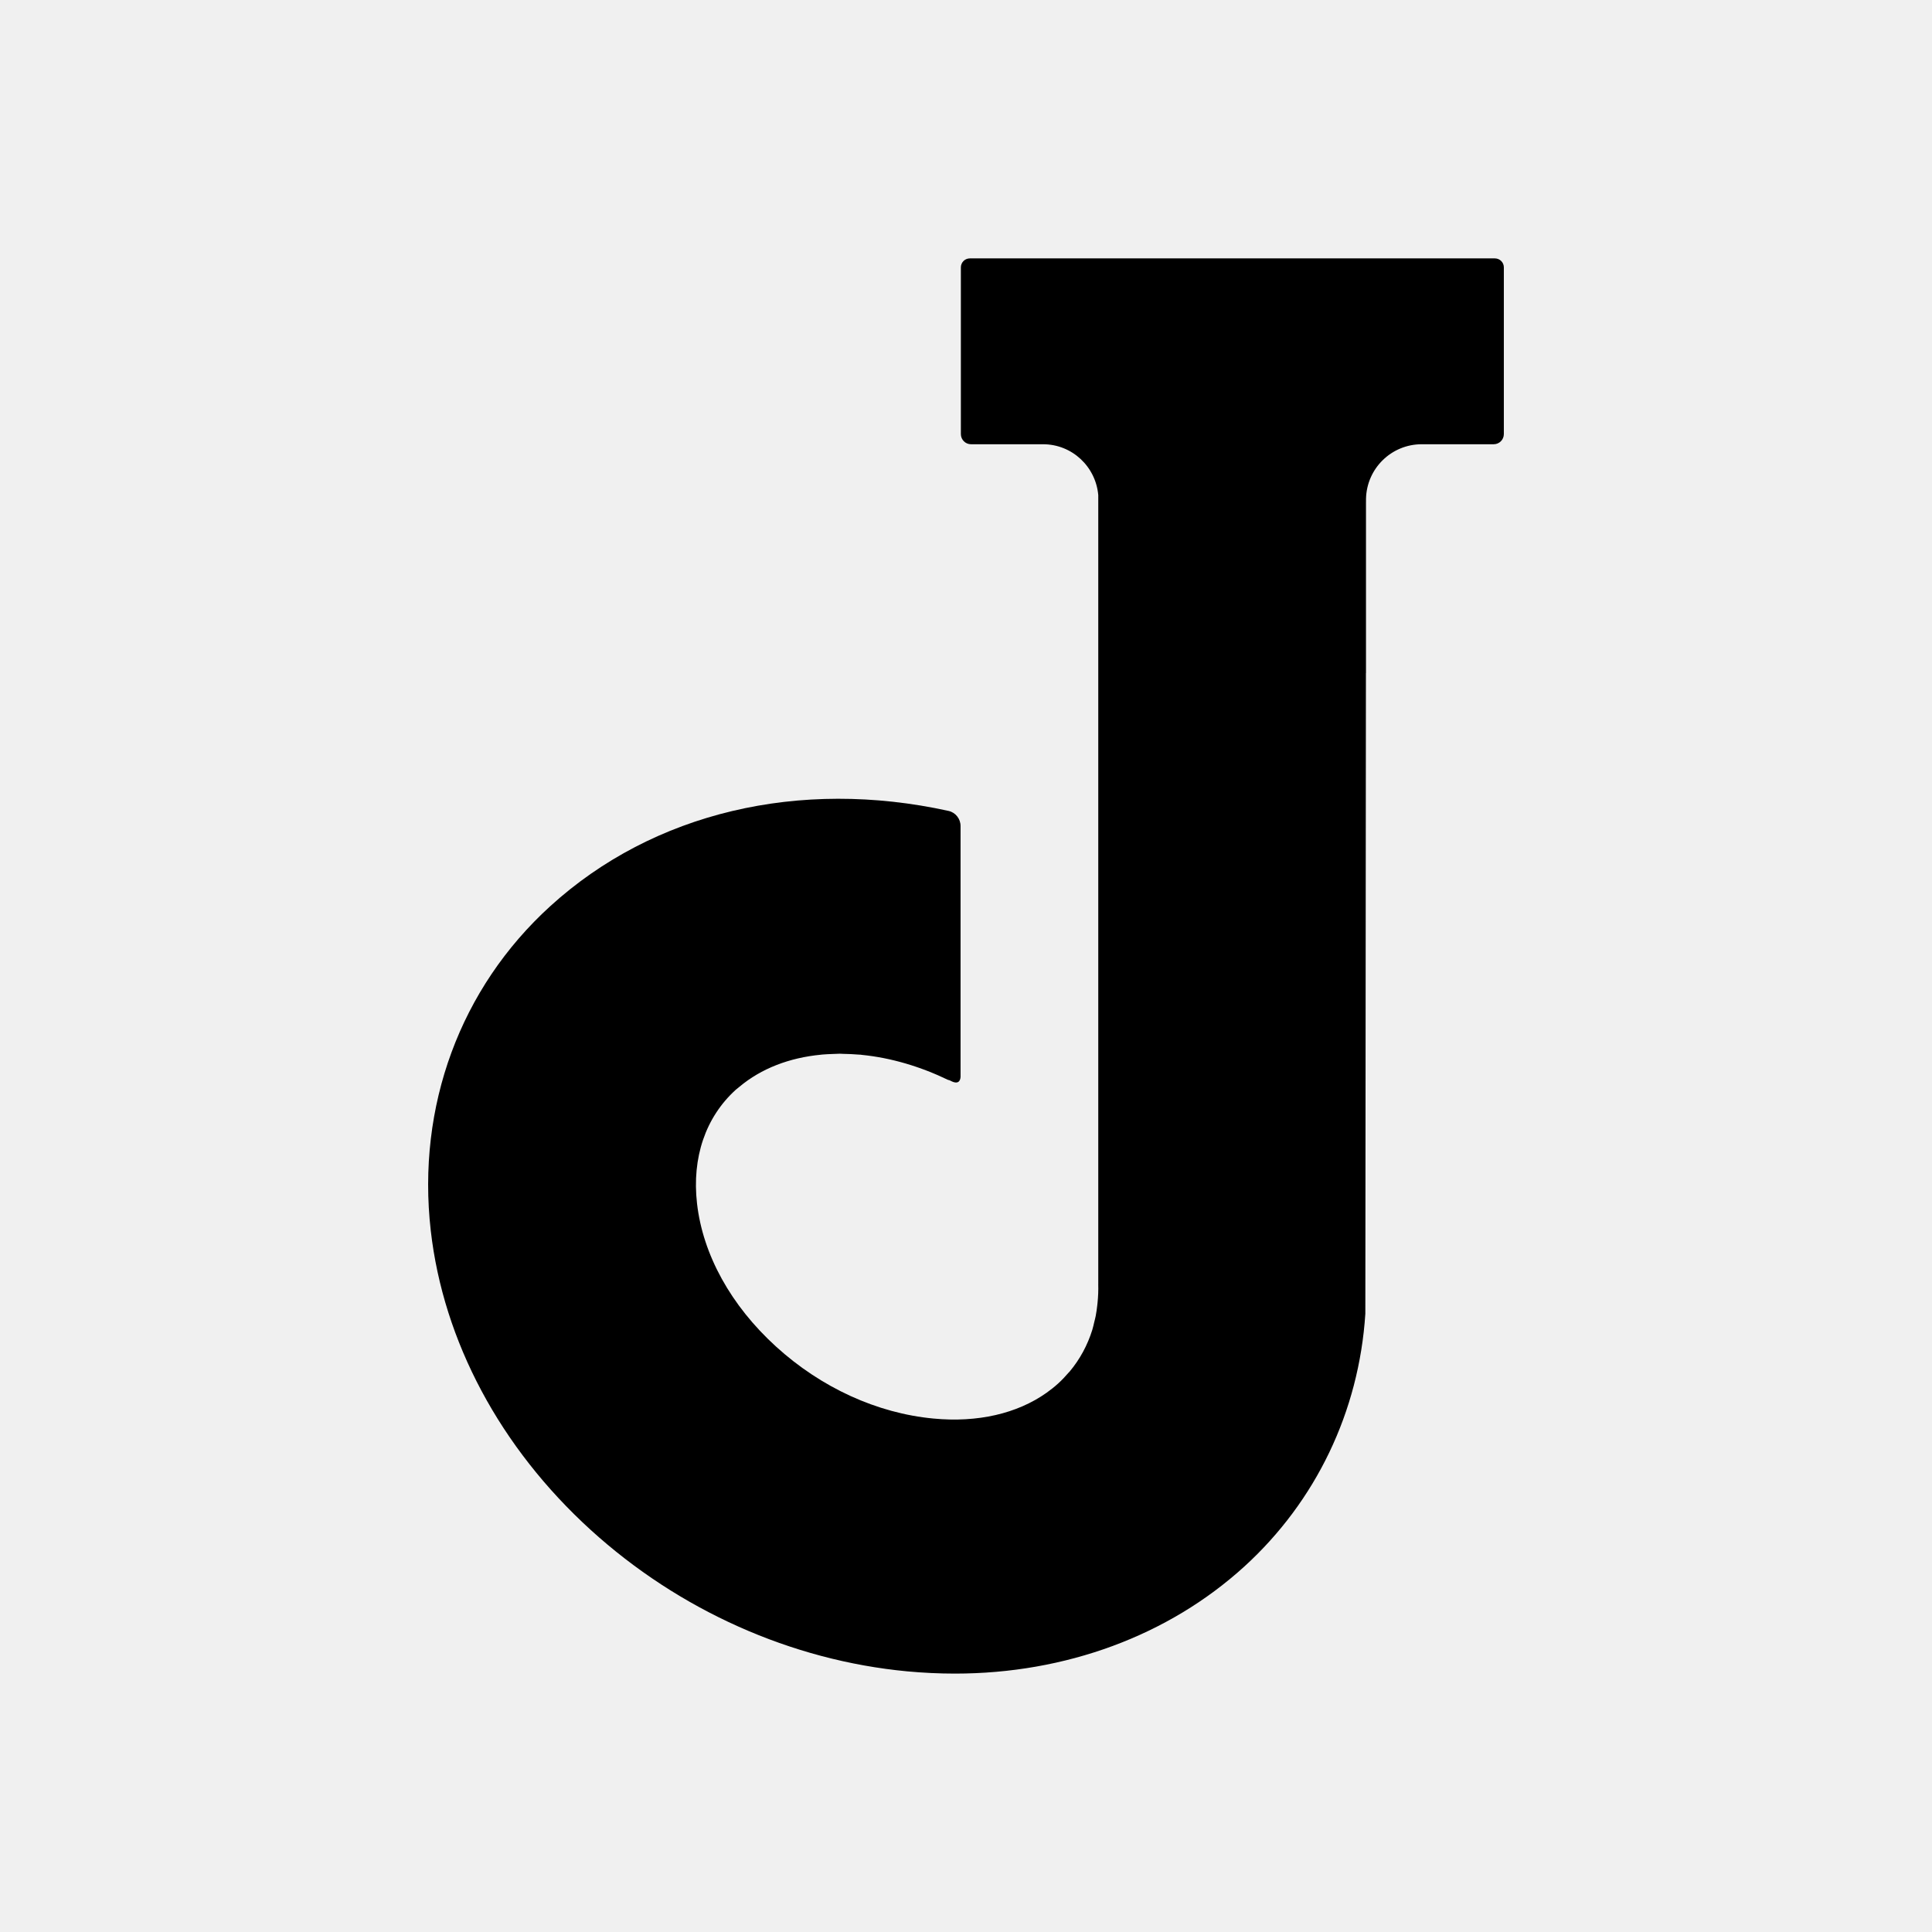
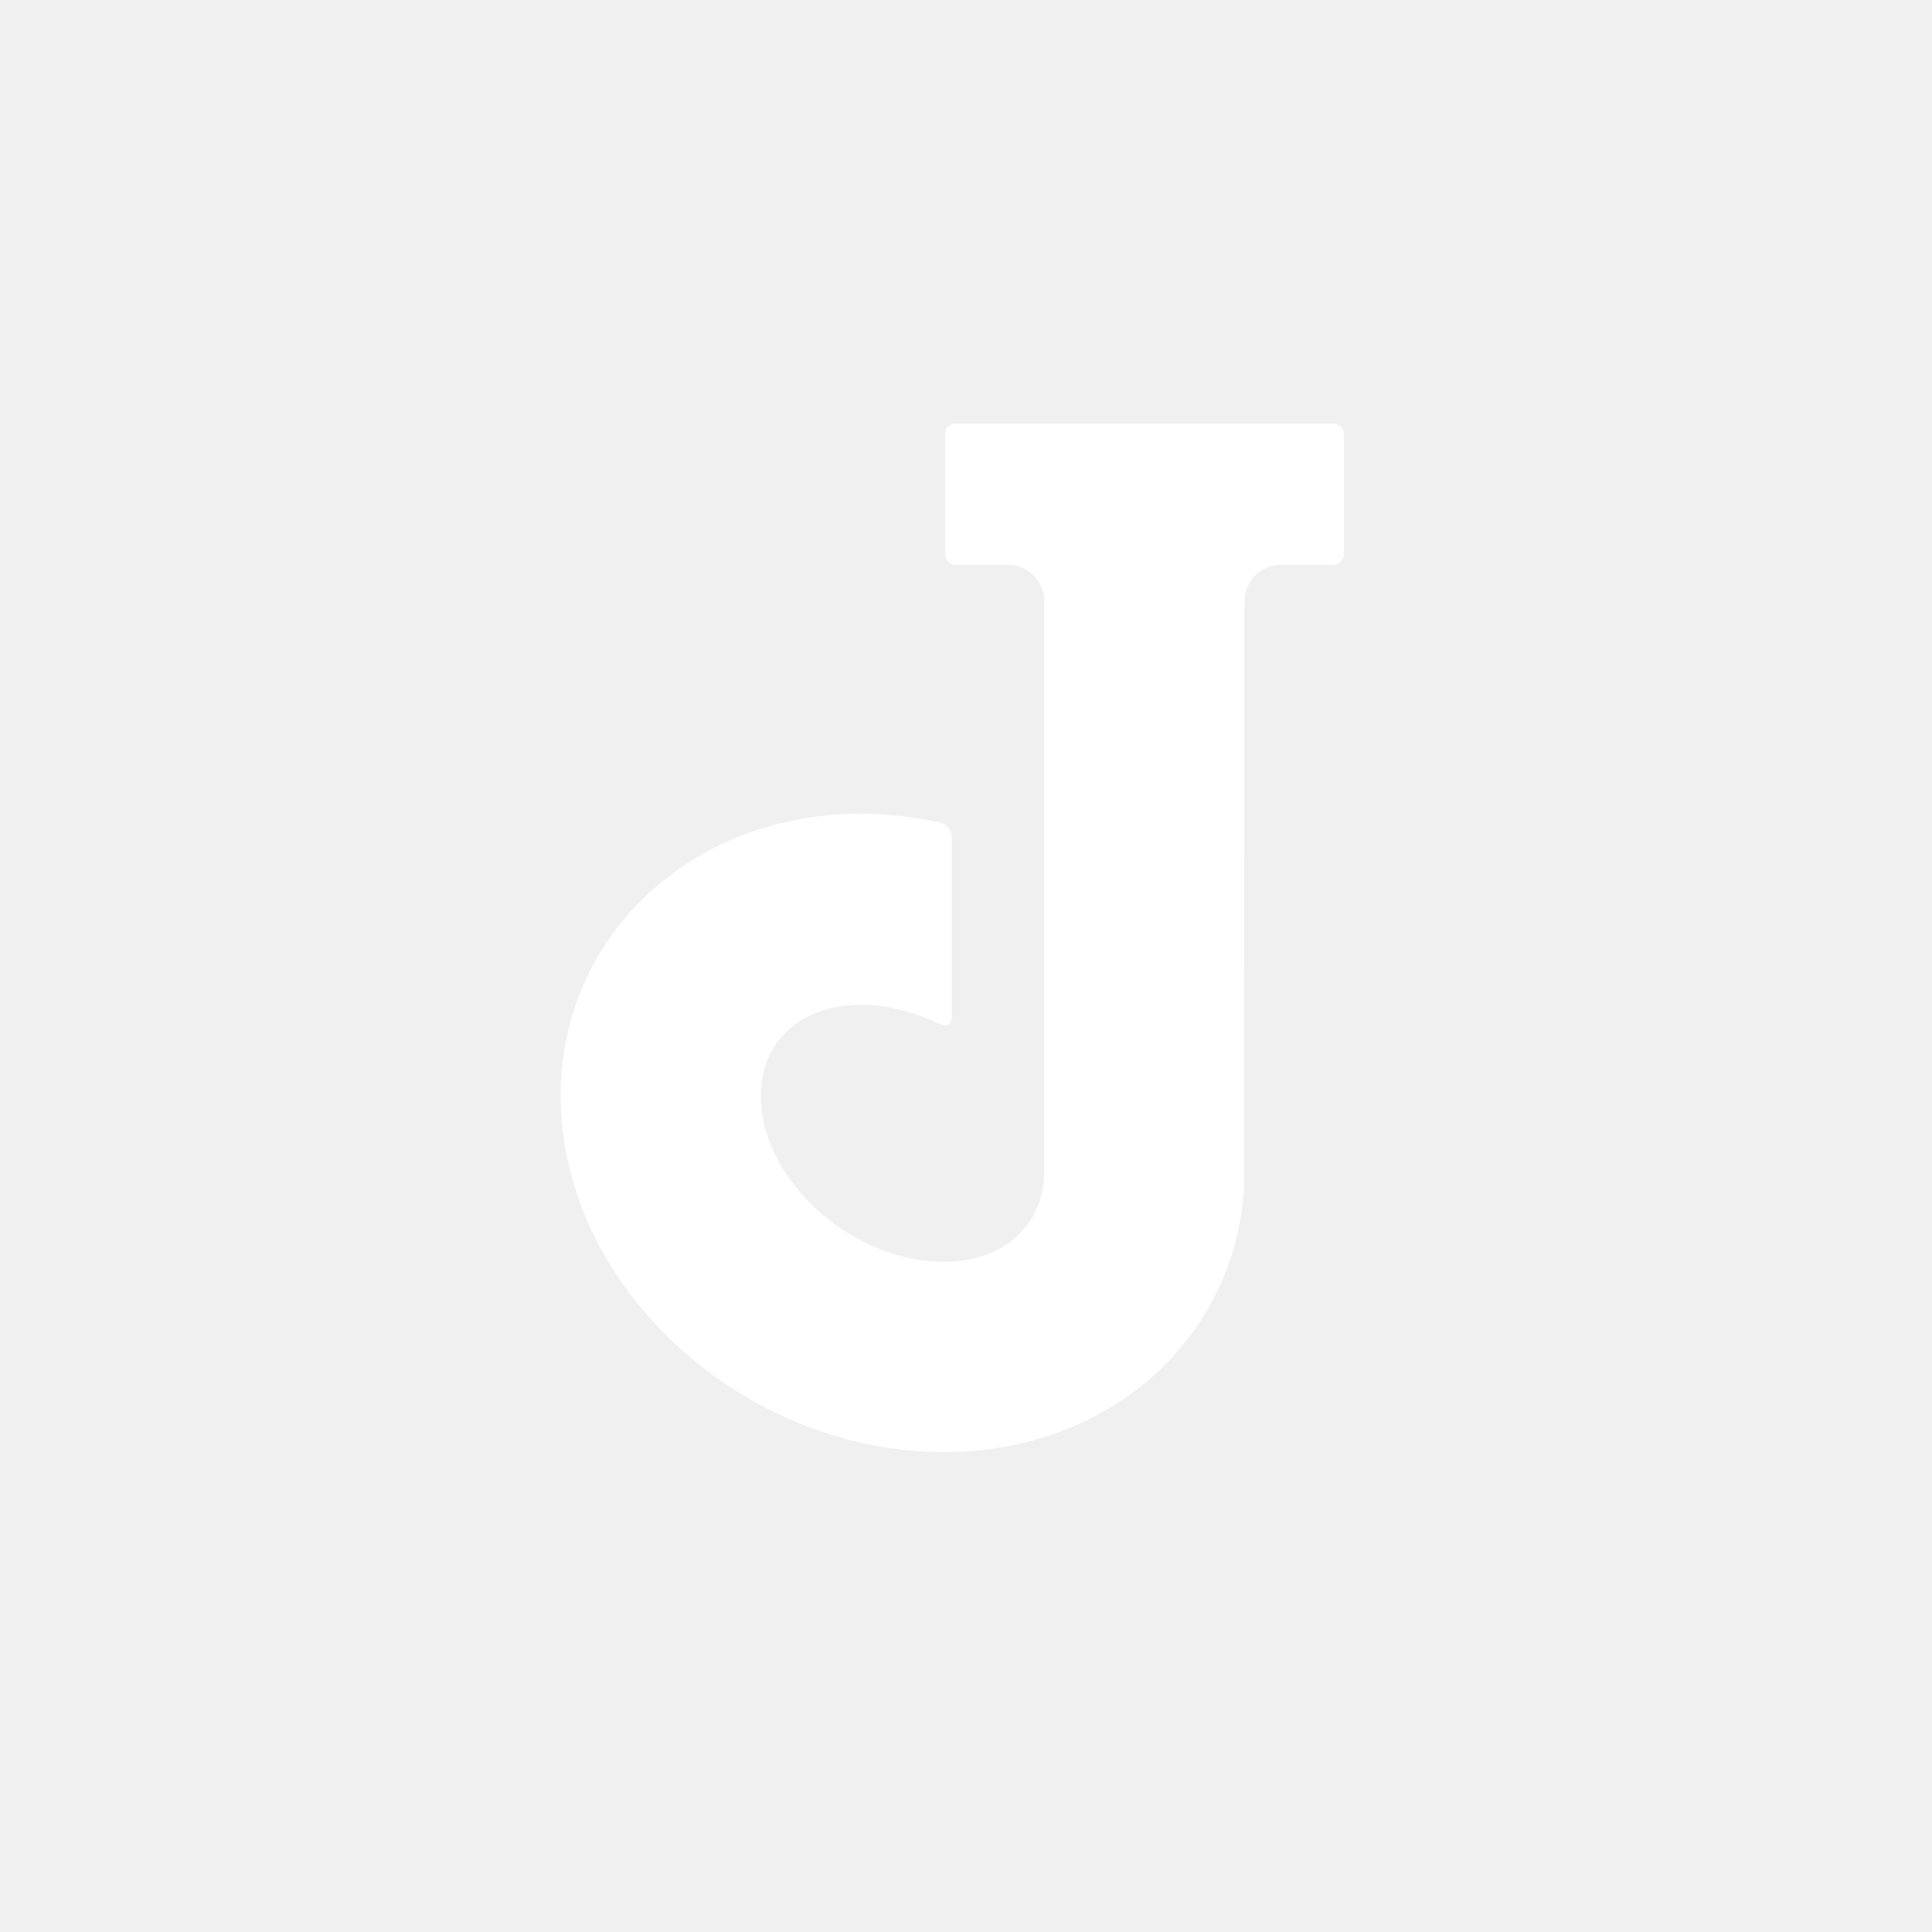
- <svg xmlns="http://www.w3.org/2000/svg" viewBox="0 0 682.667 682.667" height="682.667" width="682.667" xml:space="preserve" id="svg2" version="1.1">
+ <svg xmlns="http://www.w3.org/2000/svg" viewBox="0 0 108 108" height="108" width="108" xml:space="preserve" id="svg2" version="1.1">
  <defs id="defs6" />
-   <path id="path30" style="opacity:1;fill:#000000;fill-opacity:1;fill-rule:nonzero;stroke:none;stroke-width:0.133;stop-opacity:1" d="M 528.212,91.303 H 342.691 c -1.753,0 -3.171,1.419 -3.171,3.169 v 58.912 c 0,1.983 1.605,3.589 3.589,3.589 h 25.436 c 10.288,0 18.631,7.913 19.524,17.969 v 40.391 22.503 214.331 1.519 h -0.007 c 0.064,2.245 -0.025,4.453 -0.244,6.628 -0.024,0.317 -0.067,0.631 -0.105,0.945 -0.147,1.271 -0.309,2.535 -0.556,3.772 -0.135,0.705 -0.325,1.392 -0.495,2.087 -0.228,0.924 -0.412,1.863 -0.696,2.767 -1.677,5.369 -4.329,10.349 -7.997,14.733 -0.135,0.156 -0.301,0.3 -0.435,0.455 -1.119,1.296 -2.293,2.559 -3.593,3.741 -1.312,1.193 -2.701,2.303 -4.161,3.333 -10.379,7.352 -24.348,10.587 -39.956,9.093 -19.901,-1.871 -39.645,-10.896 -55.604,-25.416 -15.956,-14.519 -25.877,-32.483 -27.931,-50.588 -1.847,-16.197 3.007,-30.451 13.656,-40.14 0.028,-0.021 0.053,-0.041 0.075,-0.064 0.412,-0.369 0.865,-0.693 1.289,-1.049 7.621,-6.385 17.556,-10.255 28.893,-11.321 0.128,-0.012 0.251,-0.032 0.372,-0.043 1.193,-0.105 2.409,-0.153 3.636,-0.199 0.641,-0.021 1.275,-0.067 1.925,-0.072 0.216,-0.003 0.421,-0.025 0.637,-0.025 0.387,0 0.788,0.051 1.175,0.056 1.787,0.028 3.587,0.101 5.423,0.259 0.232,0.019 0.453,0.011 0.692,0.032 0.169,0.017 0.337,0.055 0.507,0.072 10.4,1.043 20.697,4.148 30.469,8.853 0.204,0.009 0.44,0.072 0.735,0.235 2.979,1.645 3.549,-0.12 3.637,-1.287 V 329.577 291.868 c 0,-2.54 -1.767,-4.787 -4.244,-5.332 -52.635,-11.584 -104.277,0.473 -140.717,33.645 -31.833,28.957 -47.232,70.744 -42.243,114.639 4.452,39.097 24.521,76.659 56.517,105.777 31.185,28.372 70.892,46.115 111.851,49.973 5.644,0.522 11.315,0.792 16.848,0.792 39.117,0 75.415,-13.413 102.205,-37.784 25.379,-23.107 40.58,-54.836 42.811,-89.355 l 0.207,-226.388 h 0.023 v -60.529 h 0.008 v -1.056 c 0.229,-10.683 8.94,-19.277 19.681,-19.277 h 25.436 c 1.981,0 3.589,-1.607 3.589,-3.589 V 94.472 c 0,-1.751 -1.417,-3.169 -3.171,-3.169" />
+   <g id="g865" transform="translate(44, 40), scale(0.33,0.33)" style="fill:none;fill-opacity:1">
+     <path id="path30" fill="#ffffff" style="opacity:1;fill:#ffffff;fill-opacity:1;fill-rule:nonzero;stroke:#ffffff;stroke-width:1.173;stroke-dasharray:none;stroke-opacity:1;stop-opacity:1" d="M 92.635,-48.837 H 28.444 c -0.607,0 -1.097,0.491 -1.097,1.097 v 20.384 c 0,0.686 0.555,1.242 1.242,1.242 h 8.801 c 3.56,0 6.446,2.738 6.755,6.217 v 13.975 7.786 74.159 0.525 h -0.002 c 0.023,0.777 -0.01,1.541 -0.084,2.293 -0.01,0.11 -0.023,0.218 -0.037,0.327 -0.051,0.44 -0.107,0.877 -0.192,1.305 -0.047,0.244 -0.113,0.482 -0.171,0.722 -0.079,0.32 -0.143,0.644 -0.241,0.957 -0.58,1.858 -1.498,3.581 -2.767,5.098 -0.046,0.054 -0.104,0.104 -0.15,0.157 -0.387,0.448 -0.793,0.885 -1.243,1.294 -0.454,0.413 -0.935,0.797 -1.44,1.153 -3.591,2.544 -8.424,3.663 -13.825,3.146 -6.886,-0.647 -13.717,-3.77 -19.239,-8.794 -5.521,-5.023 -8.954,-11.239 -9.664,-17.503 -0.639,-5.604 1.04,-10.536 4.725,-13.888 0.01,-0.007 0.019,-0.014 0.026,-0.022 0.143,-0.128 0.299,-0.24 0.446,-0.363 2.637,-2.209 6.074,-3.548 9.997,-3.917 0.044,-0.004 0.087,-0.011 0.129,-0.015 0.413,-0.036 0.834,-0.053 1.258,-0.069 0.222,-0.007 0.441,-0.023 0.666,-0.025 0.075,-10e-4 0.146,-0.009 0.221,-0.009 0.134,0 0.273,0.018 0.406,0.019 0.618,0.01 1.241,0.035 1.876,0.09 0.08,0.006 0.157,0.004 0.239,0.011 0.059,0.006 0.117,0.019 0.175,0.025 3.598,0.361 7.161,1.435 10.542,3.063 0.07,0.003 0.152,0.025 0.254,0.081 1.031,0.569 1.228,-0.042 1.259,-0.445 V 33.606 20.558 c 0,-0.879 -0.611,-1.656 -1.468,-1.845 -18.212,-4.008 -36.08,0.164 -48.688,11.641 -11.014,10.019 -16.342,24.477 -14.616,39.665 1.54,13.528 8.484,26.524 19.555,36.599 10.79,9.817 24.529,15.956 38.7,17.291 1.953,0.181 3.915,0.274 5.829,0.274 13.535,0 26.094,-4.641 35.363,-13.073 8.781,-7.995 14.041,-18.973 14.813,-30.917 l 0.071,-78.33 h 0.006 V -19.08 h 0.002 v -0.365 c 0.079,-3.696 3.093,-6.67 6.81,-6.67 h 8.801 c 0.686,0 1.242,-0.556 1.242,-1.242 v -20.384 c 0,-0.606 -0.49,-1.097 -1.097,-1.097" />
+   </g>
</svg>
